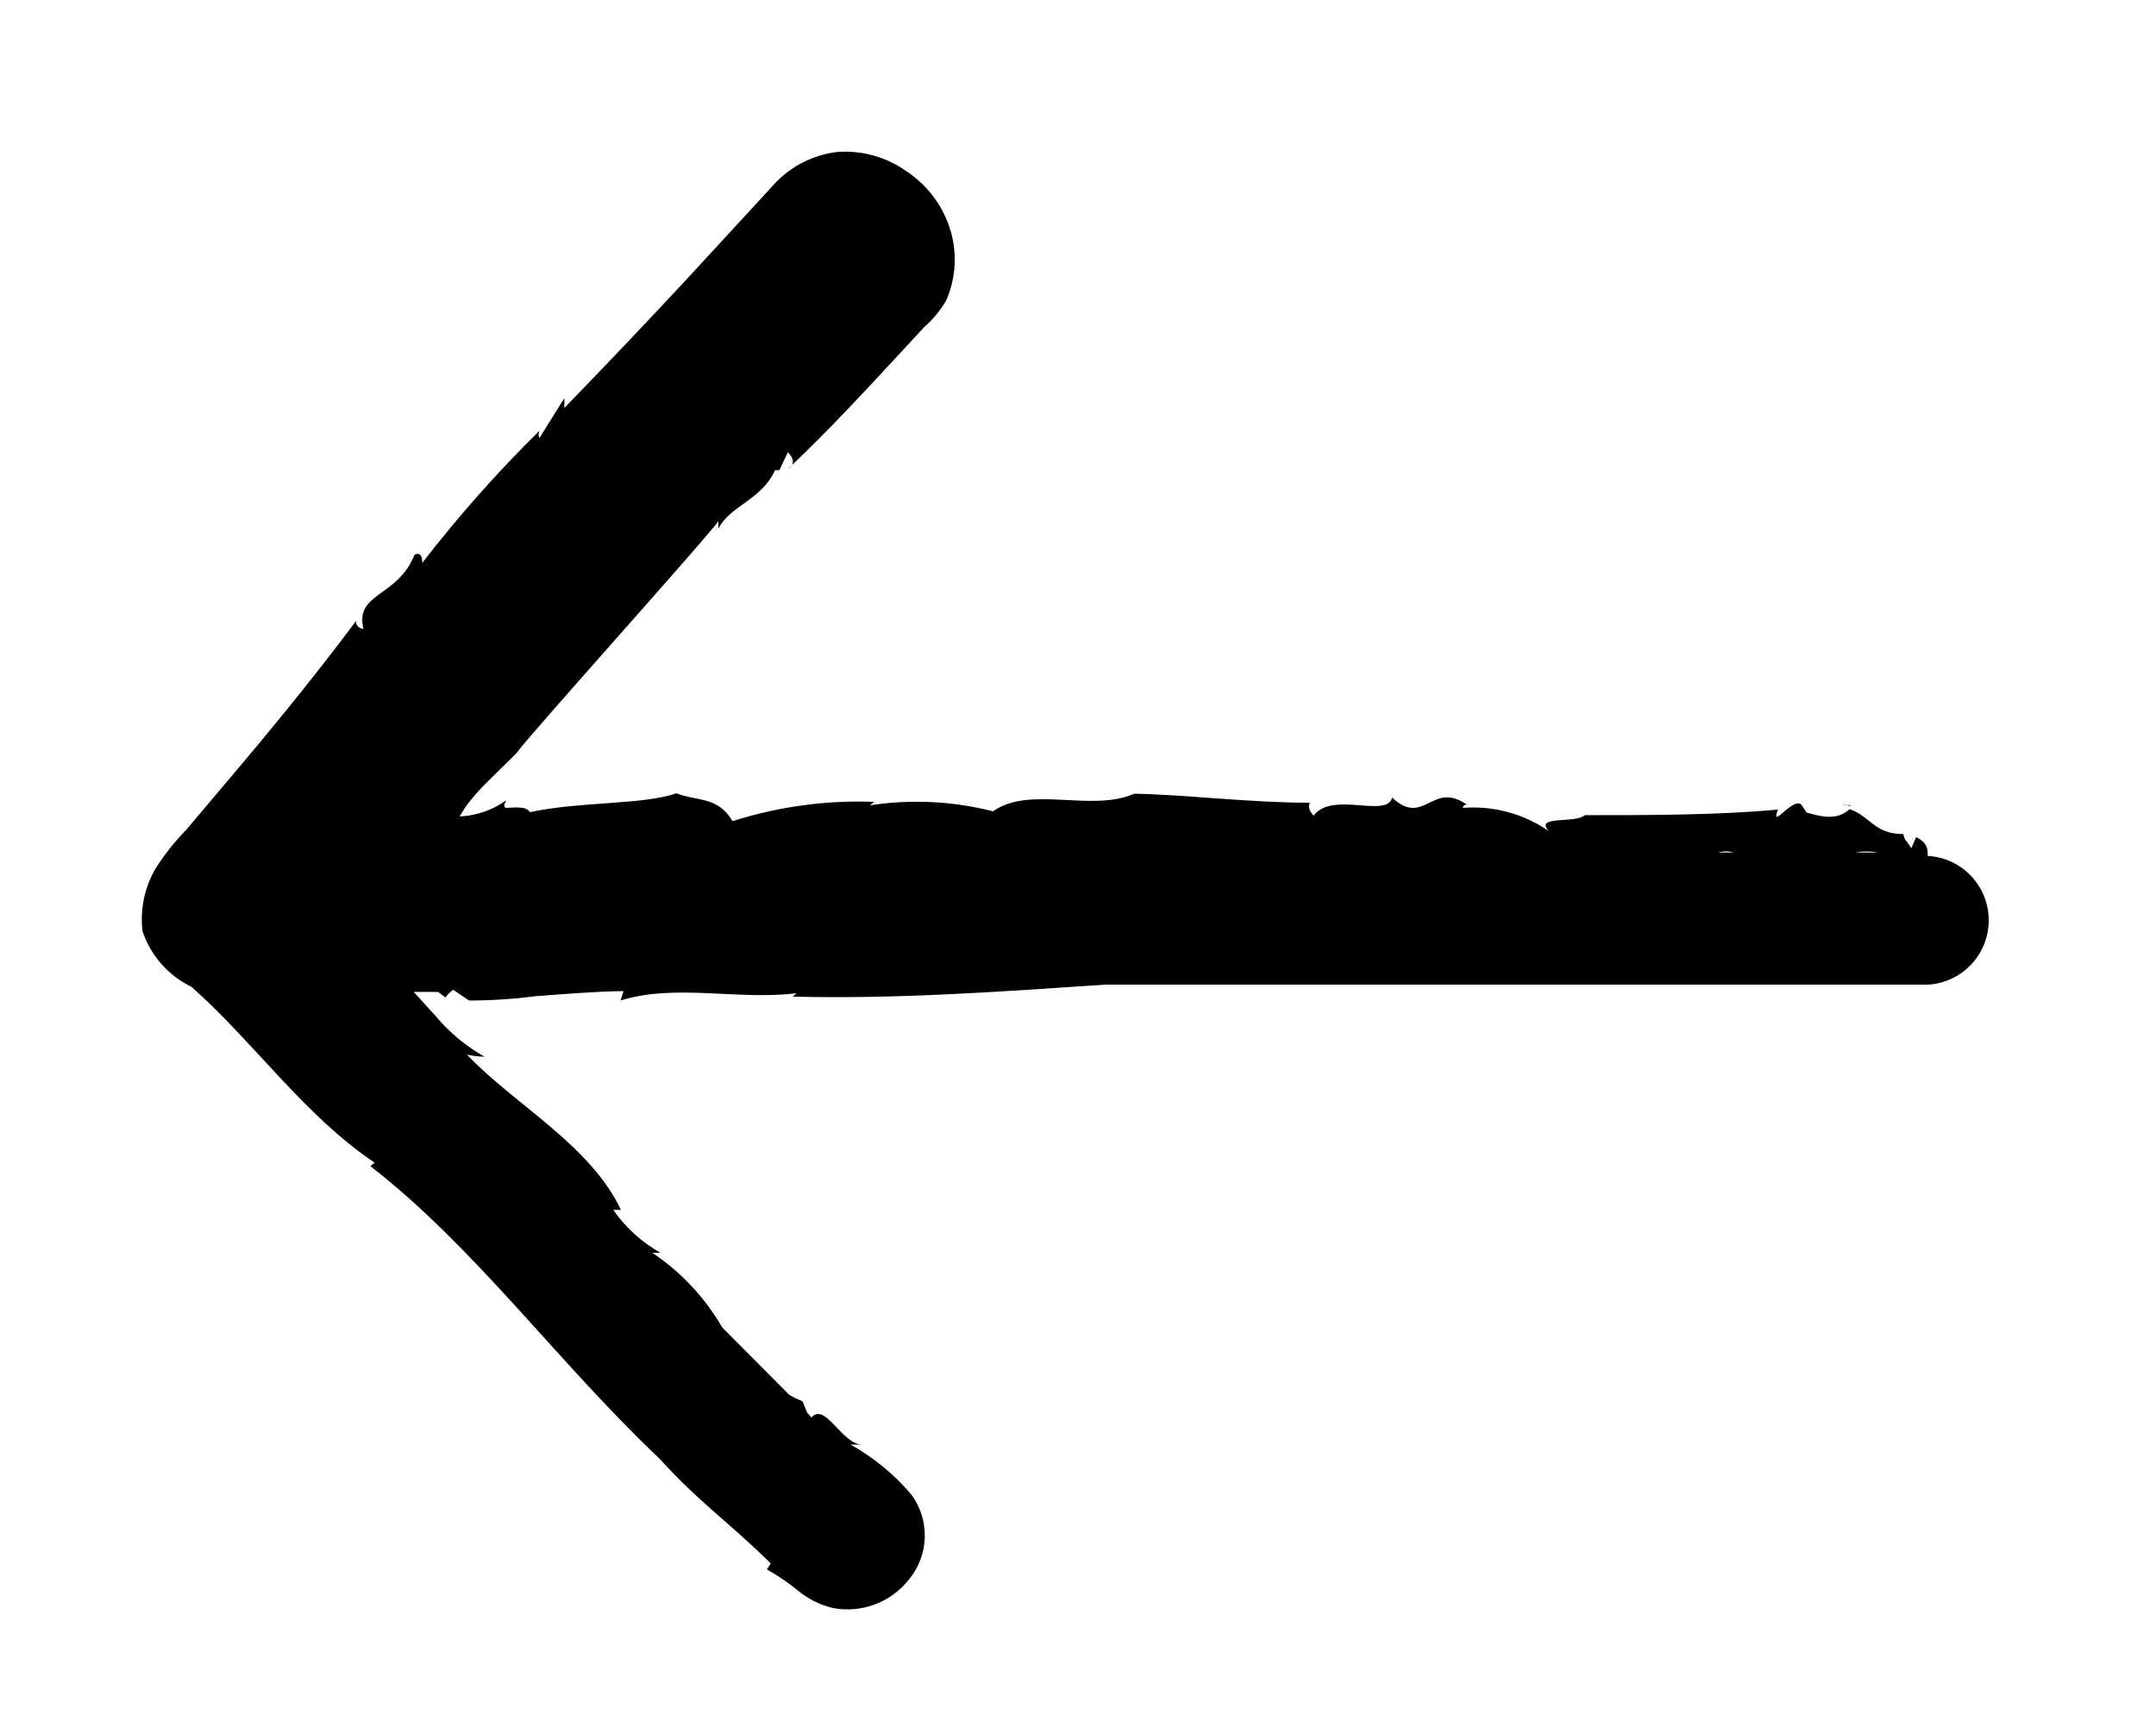
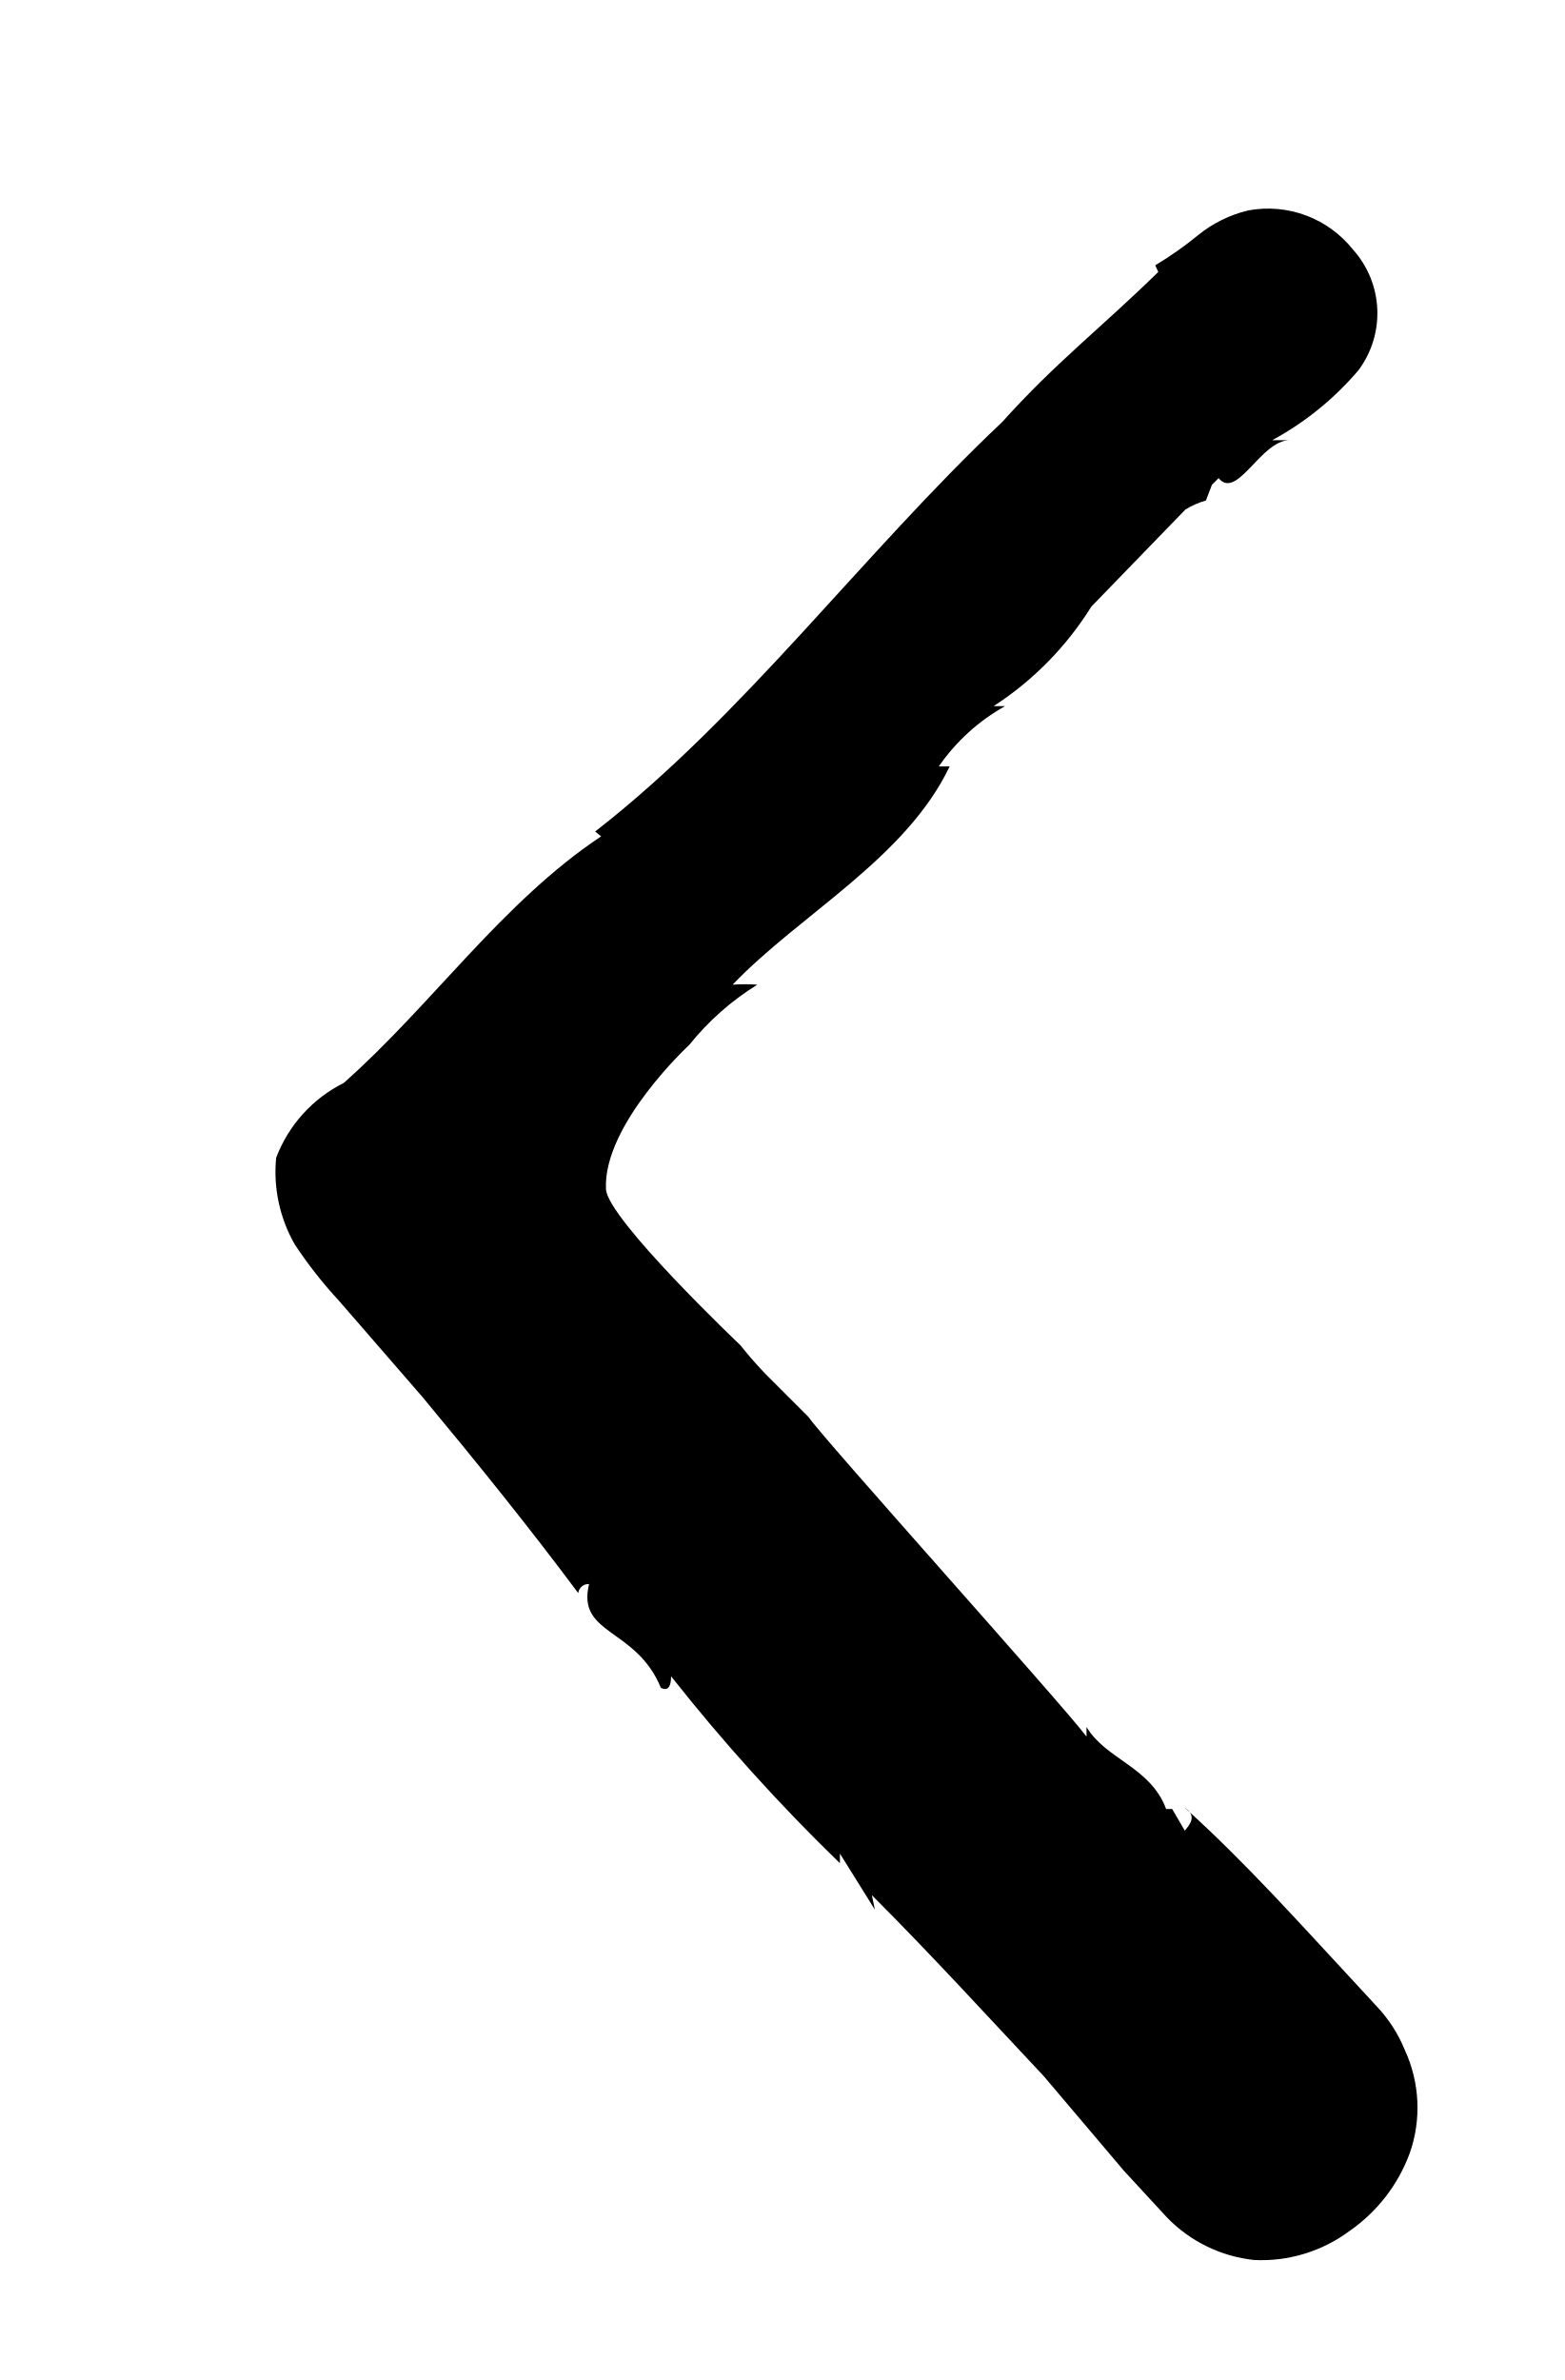
- <svg xmlns="http://www.w3.org/2000/svg" id="Calque_1" data-name="Calque 1" viewBox="0 0 50.24 40.39">
-   <path d="M16.74,12.15s0,0,0,.17c.28-.54,1-.66,1.32-1.36l.1,0,.2-.42c.09.1.21.25,0,.39,1-.94,1.89-1.92,2.81-2.91l.36-.39A2.52,2.52,0,0,0,22.05,7a2.38,2.38,0,0,0,.07-1.72,2.53,2.53,0,0,0-1-1.29,2.47,2.47,0,0,0-1.59-.45,2.38,2.38,0,0,0-1.45.71L17.39,5,16,6.51c-.93,1-1.88,2-2.85,3l0-.23-.58.93a.2.2,0,0,1,0-.17,30.38,30.38,0,0,0-2.73,3.08c0-.05,0-.28-.18-.19-.4,1-1.4.88-1.19,1.73-.06,0-.2-.07-.17-.19-.83,1.11-1.7,2.19-2.6,3.26l-1.35,1.6a5.66,5.66,0,0,0-.73.92,2.36,2.36,0,0,0-.3,1.45A2.22,2.22,0,0,0,4.46,23c1.45,1.28,2.63,3,4.27,4.1l-.1.08C11.09,29.09,13,31.76,15.37,34c.9,1,1.64,1.5,2.59,2.44l-.09.14a5.07,5.07,0,0,1,.72.49,2,2,0,0,0,.82.41,1.82,1.82,0,0,0,1.75-.64,1.61,1.61,0,0,0,.08-2,5.15,5.15,0,0,0-1.42-1.17l.27,0c-.47,0-.86-1-1.18-.63l-.1-.11-.11-.27a2.23,2.23,0,0,1-.31-.15l-1.56-1.57A5.29,5.29,0,0,0,15.2,29.2h.19a3.34,3.34,0,0,1-1.1-1c.06,0,.07,0,.18,0-.72-1.52-2.48-2.45-3.59-3.62a2,2,0,0,0,.41.05,4.15,4.15,0,0,1-1.14-.95l-.51-.56,0,0s0,0,0,0h.27l.3,0,.17.13a.76.76,0,0,1,.18-.18l.37.25a11.81,11.81,0,0,0,1.54-.1c.69-.05,1.37-.11,2.06-.12l-.07.22c1.28-.4,2.74,0,4.1-.17l-.09.08c2.5.06,4.87-.12,7.29-.28h19a1.5,1.5,0,0,0,.16-3c0-.16,0-.3-.27-.44l-.11.26c-.17-.26-.13-.13-.19-.33-.68,0-.77-.42-1.25-.58,0,0,0,0,0,0-.33.31-.79.13-1,.08l-.1-.15c-.16-.31-.77.61-.57.08C40,19,38.46,19,36.93,19c-.22.2-1.18,0-.84.37a3.1,3.1,0,0,0-2-.54s0-.09.1-.07c-.82-.58-1,.53-1.75-.17-.12.49-1.39-.16-1.83.42q-.15-.16-.09-.3c-1.39,0-2.92-.19-4.09-.21-1,.44-2.43-.2-3.29.41a7.22,7.22,0,0,0-2.87-.14l.1-.08a9.62,9.62,0,0,0-3.3.45c-.34-.58-.82-.46-1.31-.65-.75.27-2.27.19-3.41.44-.09-.14-.33-.11-.55-.1,0,0-.11,0,0-.18a2,2,0,0,1-1.09.38c-.09,0-.05,0,0,0l.05-.08a1.67,1.67,0,0,1,.13-.2,5.06,5.06,0,0,1,.41-.47l.73-.72C12.31,17.16,16.36,12.66,16.74,12.15Zm27,7.72h-.5A1.4,1.4,0,0,1,43.76,19.87Zm-3.36,0h-.34A.65.65,0,0,1,40.4,19.87Z" />
-   <path d="M43.12,18.79c0-.05-.12,0-.18-.05Z" />
+ <svg xmlns="http://www.w3.org/2000/svg" id="Calque_1" data-name="Calque 1" viewBox="0 0 25.94 39.47">
+   <path d="M11.43,17.33a4.45,4.45,0,0,1,1.13-1,2.8,2.8,0,0,0-.41,0c1.12-1.17,2.87-2.09,3.6-3.62h-.18a3.28,3.28,0,0,1,1.1-1h-.19a5.31,5.31,0,0,0,1.62-1.65l1.56-1.61A1.37,1.37,0,0,1,20,8.3l.1-.26.11-.11c.31.37.7-.63,1.18-.63H21.1a5,5,0,0,0,1.43-1.16,1.58,1.58,0,0,0-.09-2,1.8,1.8,0,0,0-1.74-.65,2.09,2.09,0,0,0-.83.41,6,6,0,0,1-.71.5l.05.11C18.26,5.44,17.52,6,16.62,7c-2.33,2.2-4.28,4.87-6.75,6.79l.1.08c-1.64,1.09-2.82,2.81-4.27,4.09A2.3,2.3,0,0,0,4.58,19.2a2.42,2.42,0,0,0,.31,1.44,7.29,7.29,0,0,0,.73.93L7,23.16c.89,1.07,1.77,2.16,2.59,3.26v0a.17.17,0,0,1,.18-.15c-.21.85.78.72,1.19,1.72.17.09.17-.14.17-.19a31.59,31.59,0,0,0,2.8,3.1v-.16l.58.93-.05-.24c1,1,1.91,2,2.85,3L18.64,36l.71.77a2.36,2.36,0,0,0,1.45.71A2.45,2.45,0,0,0,22.38,37a2.71,2.71,0,0,0,1-1.29A2.28,2.28,0,0,0,23.3,34a2.34,2.34,0,0,0-.47-.73l-.36-.39c-.93-1-1.82-2-2.82-2.9.21.14.08.28,0,.38L19.44,30h-.1c-.26-.7-1-.82-1.32-1.36v.16c-.37-.5-4.42-5-4.61-5.3l-.72-.72c-.19-.2-.29-.32-.41-.47,0,0-2.21-2.1-2.23-2.59C10,18.65,11.43,17.33,11.43,17.33Z" />
</svg>
